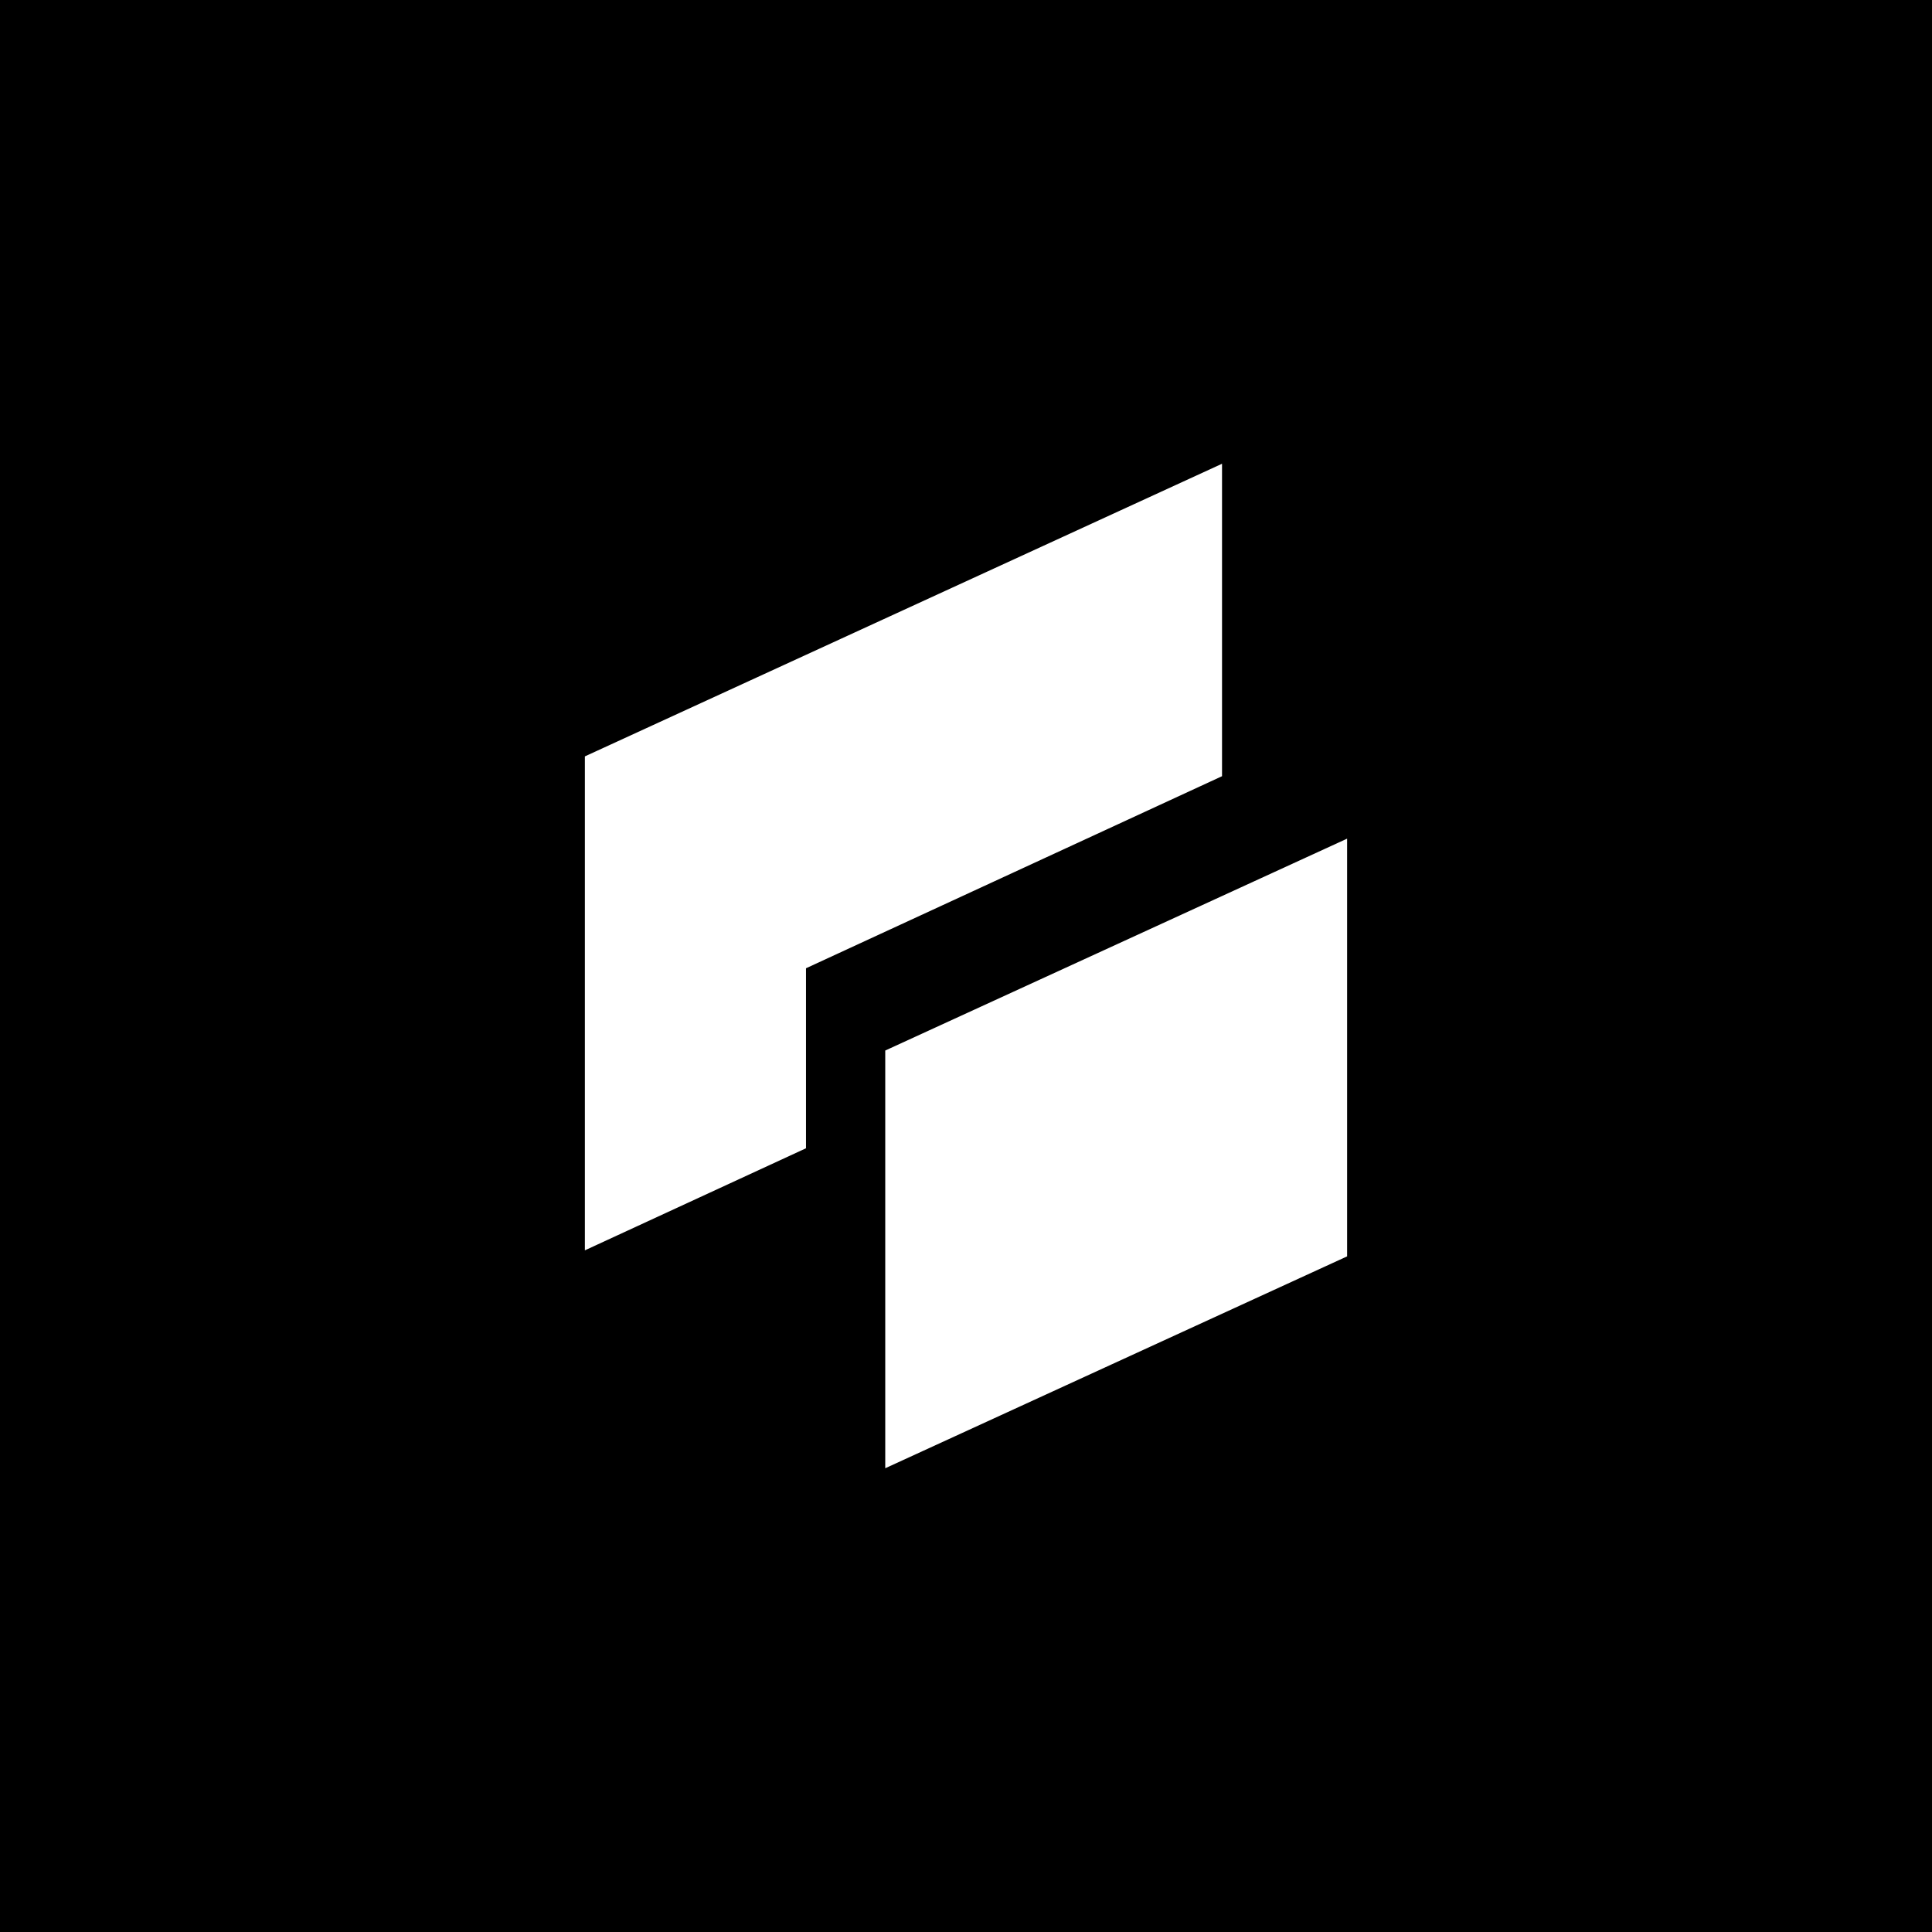
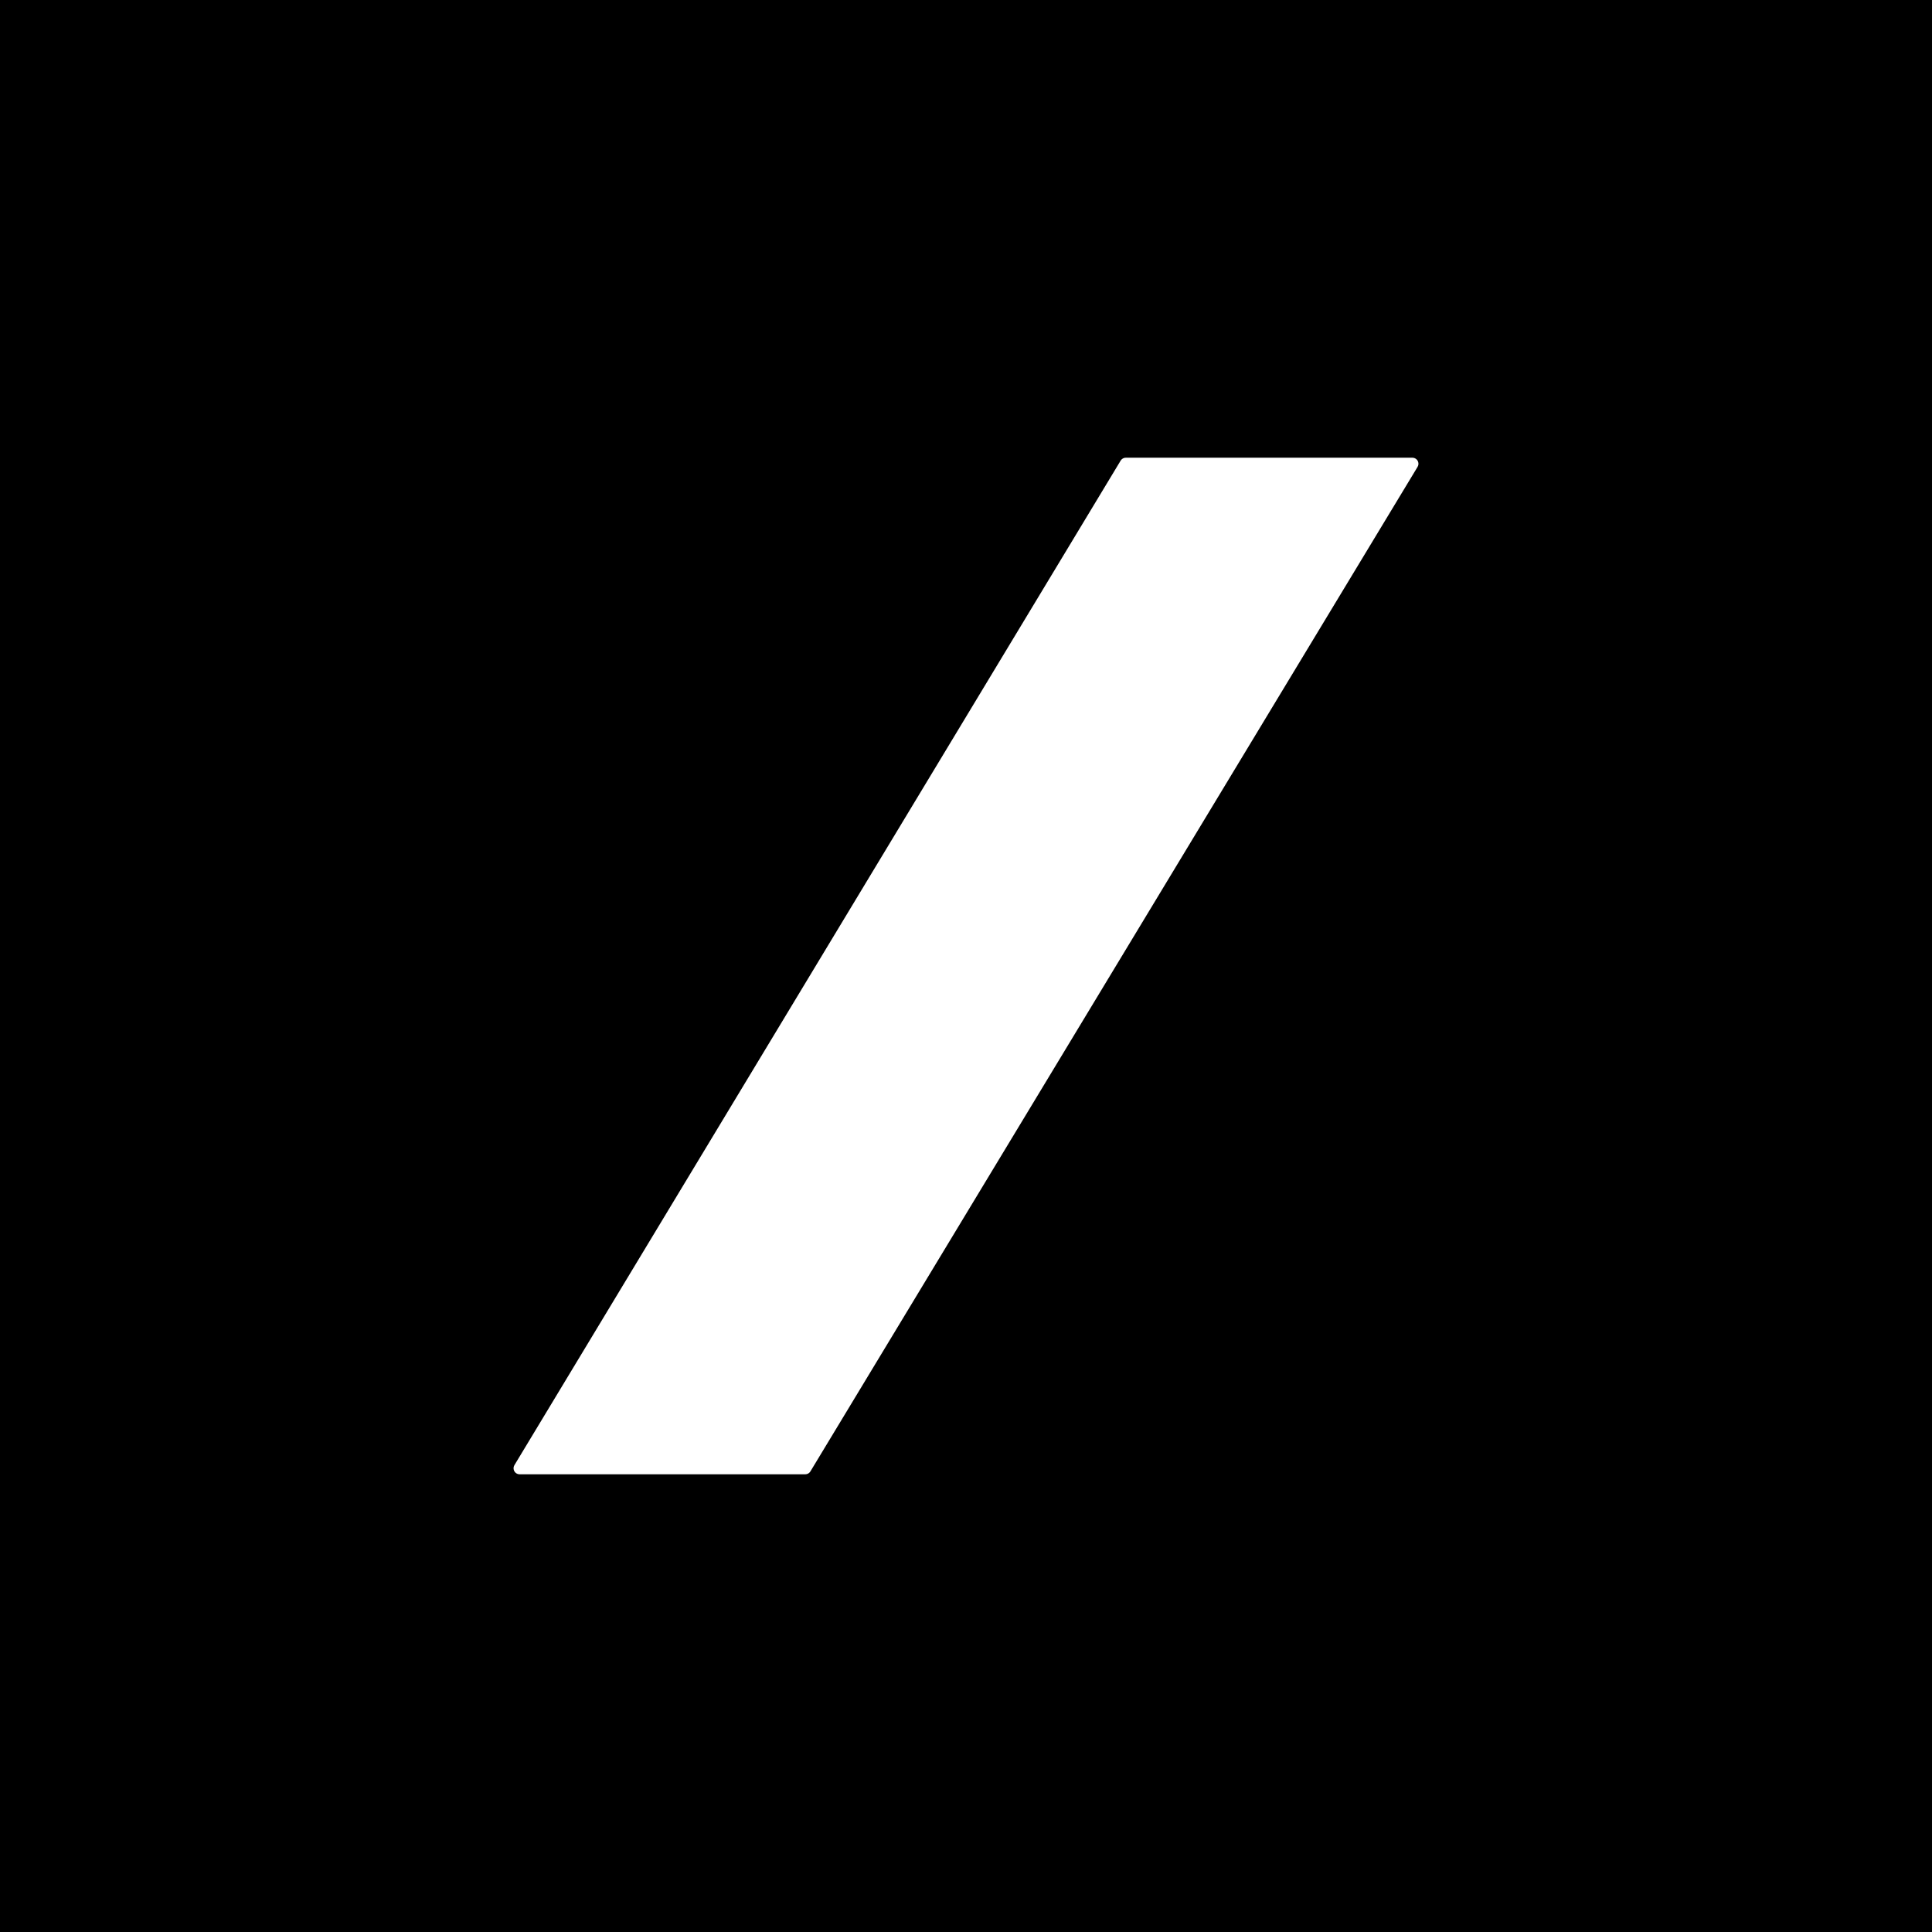
<svg xmlns="http://www.w3.org/2000/svg" viewBox="0 0 1024 1024">
  <rect width="1024" height="1024" fill="#000" />
-   <path fill="#fff" d="M310.0 400.9 L647.7 245.8 L647.7 411.4 L427.2 513.2 L427.2 608.6 L310.0 662.7 Z M469.2 556.8 L714.0 444.5 L714.0 665.9 L469.2 778.2 Z" />
+   <path fill="#fff" stroke="#fff" stroke-width="6.4" stroke-linejoin="round" d="M596.7 245.8 L748.6 245.8 L426.8 778.2 L275.4 778.2 Z" />
</svg>
